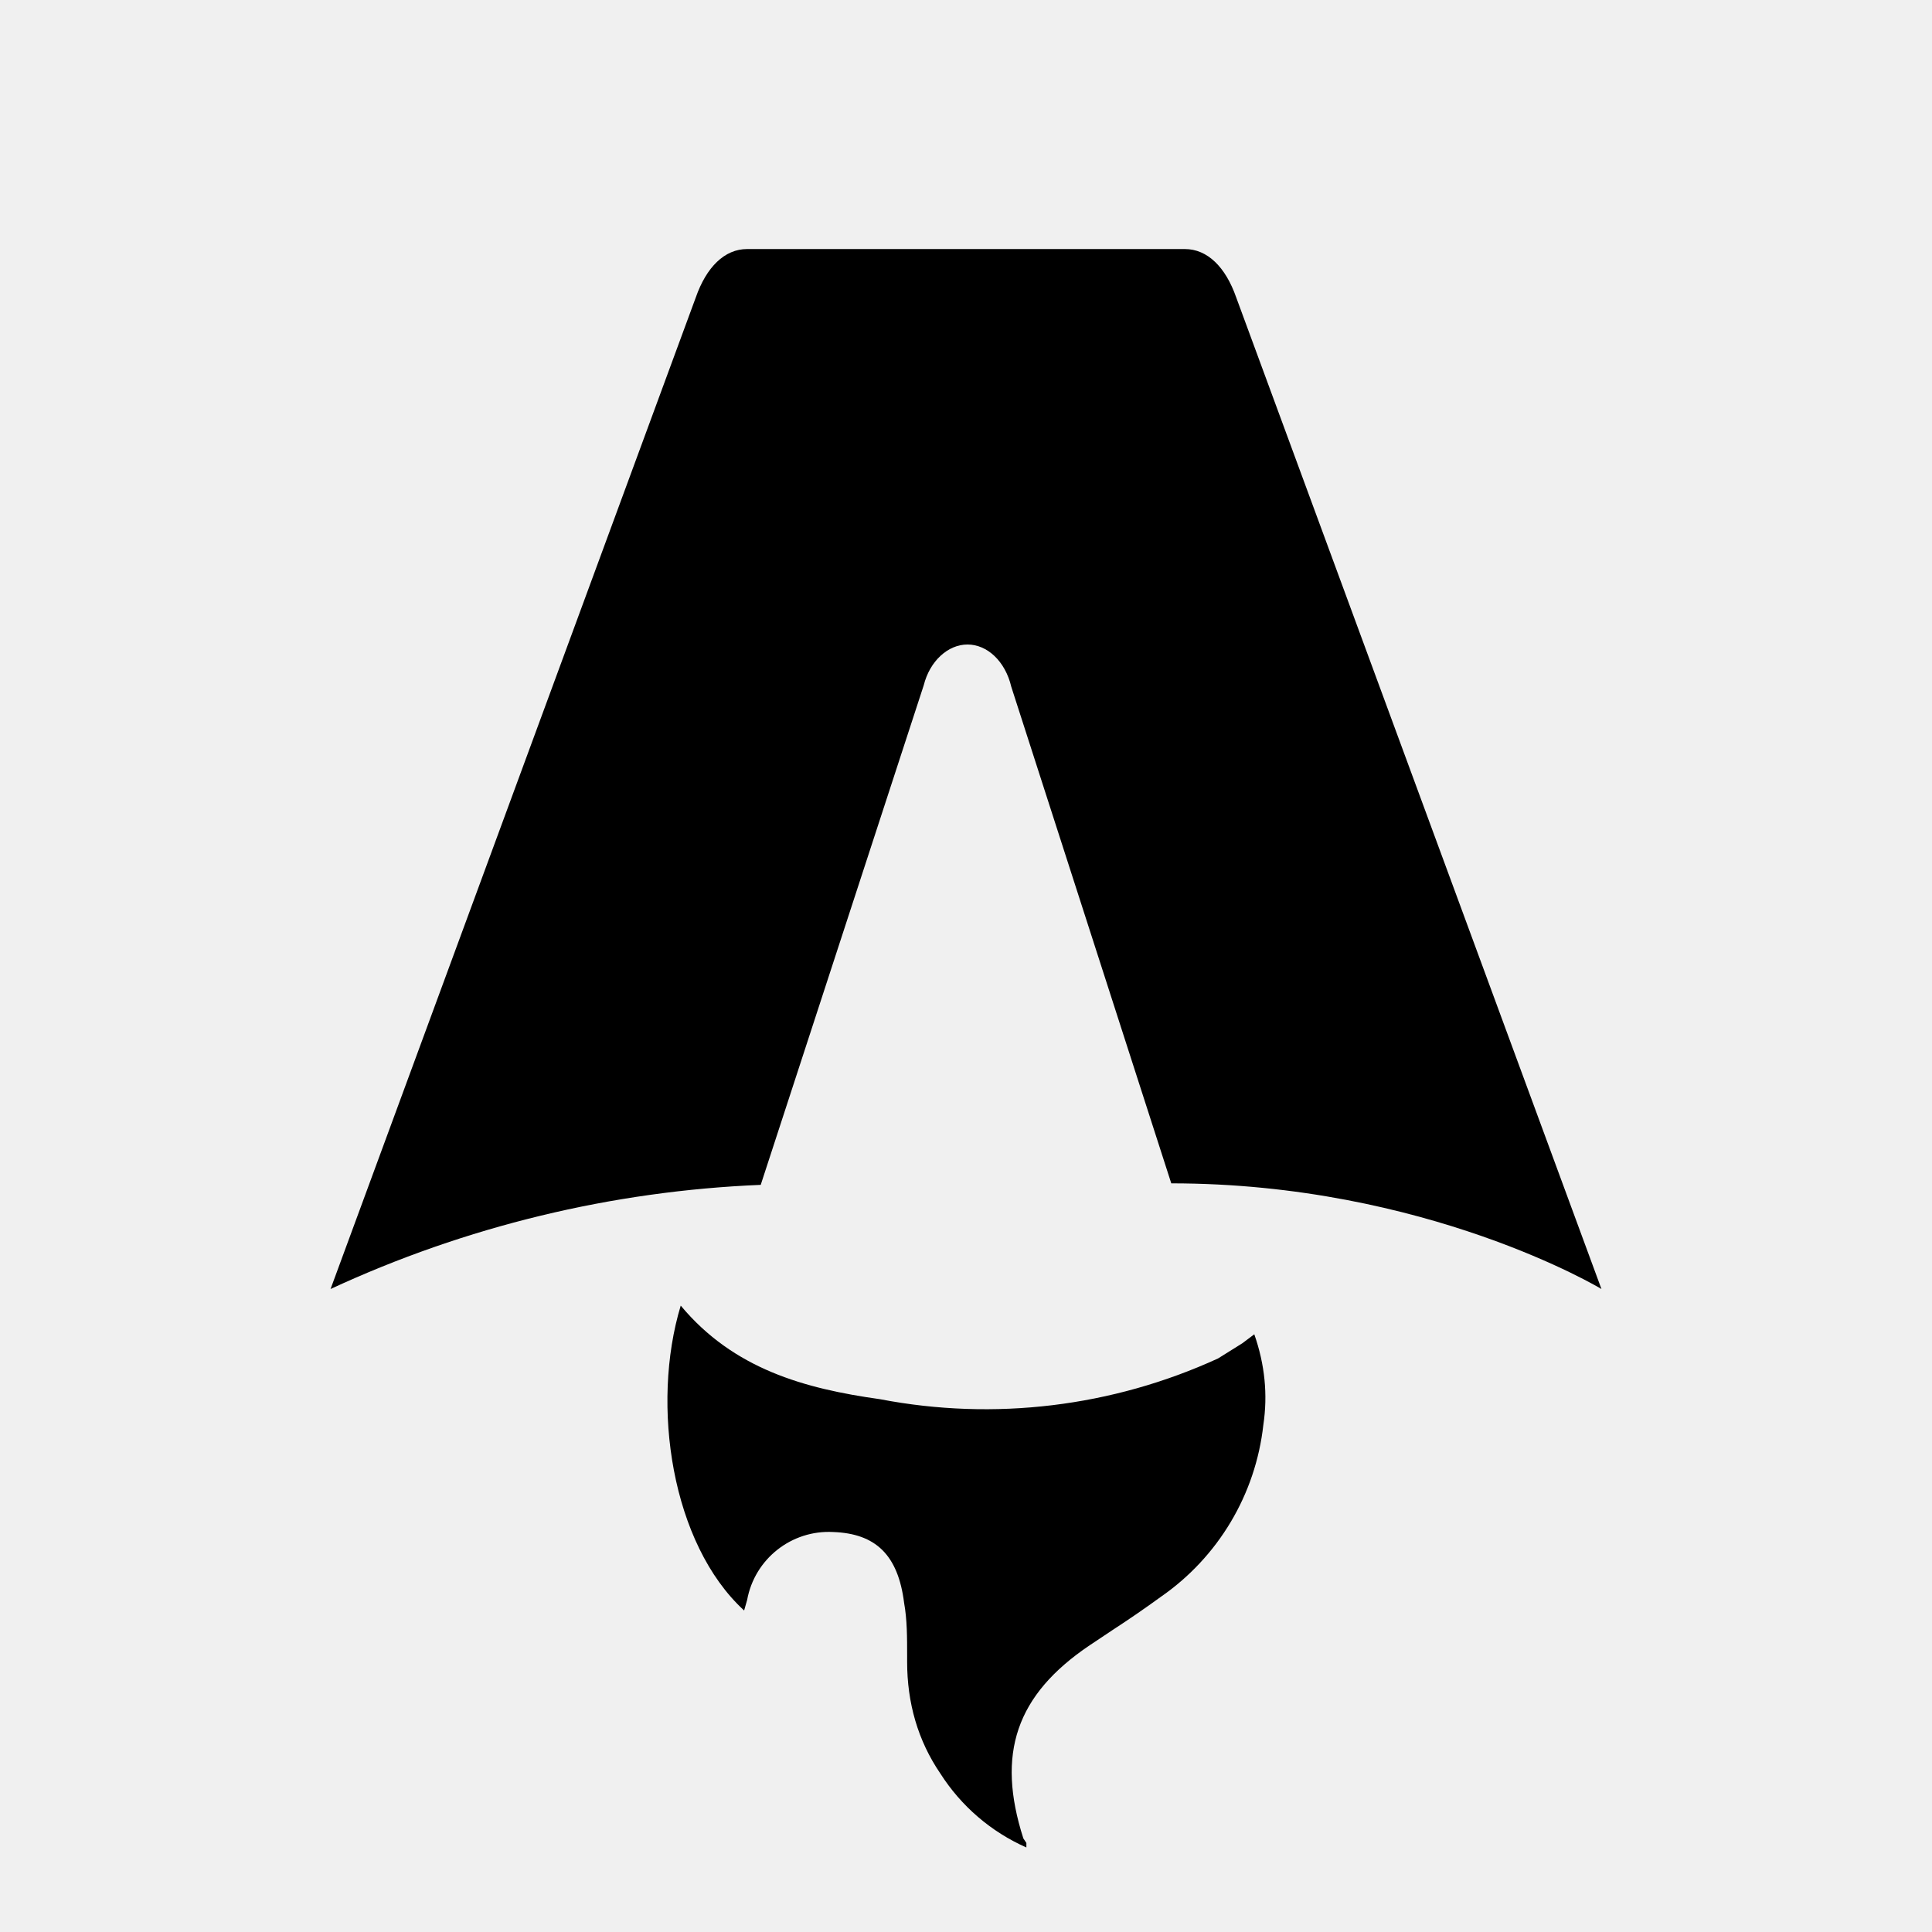
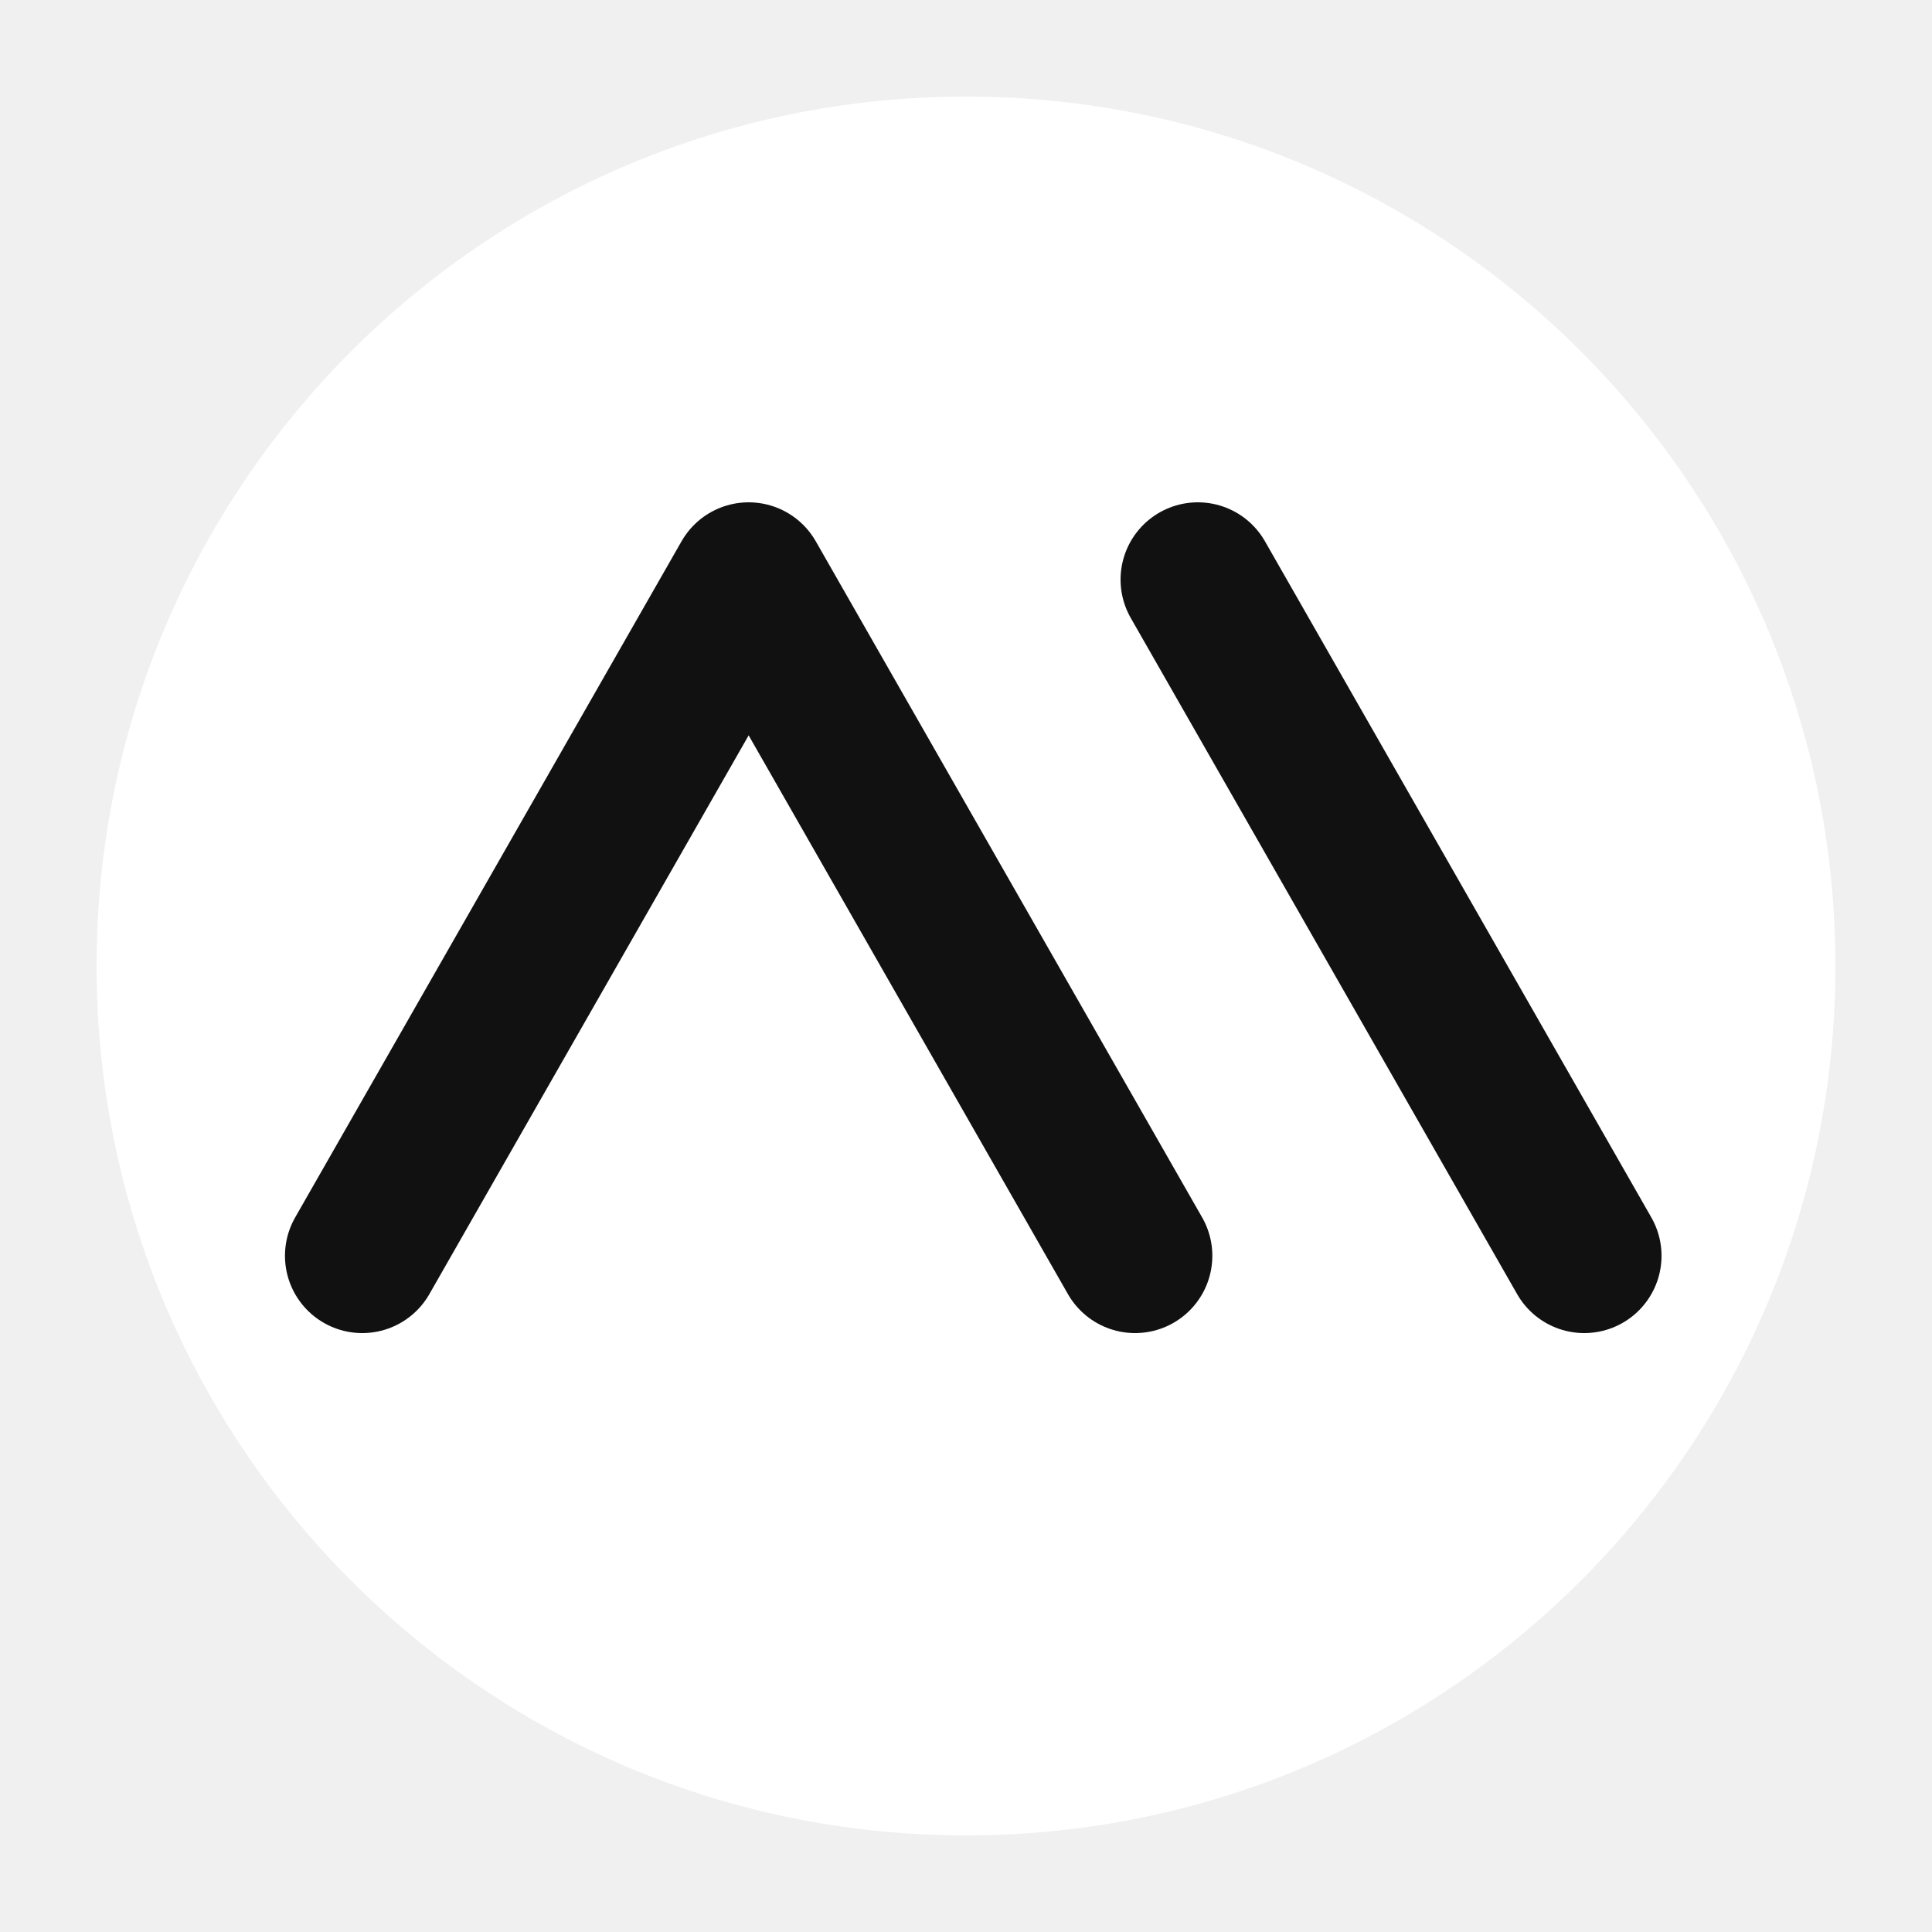
- <svg xmlns="http://www.w3.org/2000/svg" fill="none" viewBox="0 0 128 128">
-   <path d="M50.4 78.5a75.1 75.1 0 0 0-28.5 6.9l24.2-65.7c.7-2 1.9-3.2 3.4-3.2h29c1.5 0 2.7 1.2 3.4 3.2l24.2 65.7s-11.6-7-28.5-7L67 45.5c-.4-1.7-1.6-2.8-2.9-2.8-1.3 0-2.5 1.1-2.9 2.7L50.4 78.5Zm-1.1 28.2Zm-4.2-20.2c-2 6.6-.6 15.8 4.2 20.2a17.5 17.5 0 0 1 .2-.7 5.5 5.5 0 0 1 5.7-4.5c2.8.1 4.3 1.5 4.7 4.7.2 1.1.2 2.3.2 3.5v.4c0 2.7.7 5.2 2.2 7.4a13 13 0 0 0 5.7 4.9v-.3l-.2-.3c-1.8-5.6-.5-9.5 4.4-12.8l1.5-1a73 73 0 0 0 3.2-2.2 16 16 0 0 0 6.8-11.4c.3-2 .1-4-.6-6l-.8.6-1.6 1a37 37 0 0 1-22.4 2.7c-5-.7-9.7-2-13.2-6.2Z" />
-   <style>
-         path { fill: #000; }
-         @media (prefers-color-scheme: dark) {
-             path { fill: #FFF; }
-         }
-     </style>
+ <svg xmlns="http://www.w3.org/2000/svg" viewBox="0 0 400 400" width="100%" height="100%">
+   <circle cx="200" cy="200" r="180" fill="#FFFFFF" />
+   <g id="logo-mark">
+     <path d="M 75,260 L 155,120 L 235,260" stroke="#111111" stroke-width="32" stroke-linecap="round" stroke-linejoin="round" fill="none" />
+     <path d="M 248,120 L 328,260" stroke="#111111" stroke-width="32" stroke-linecap="round" fill="none" />
+   </g>
</svg>
